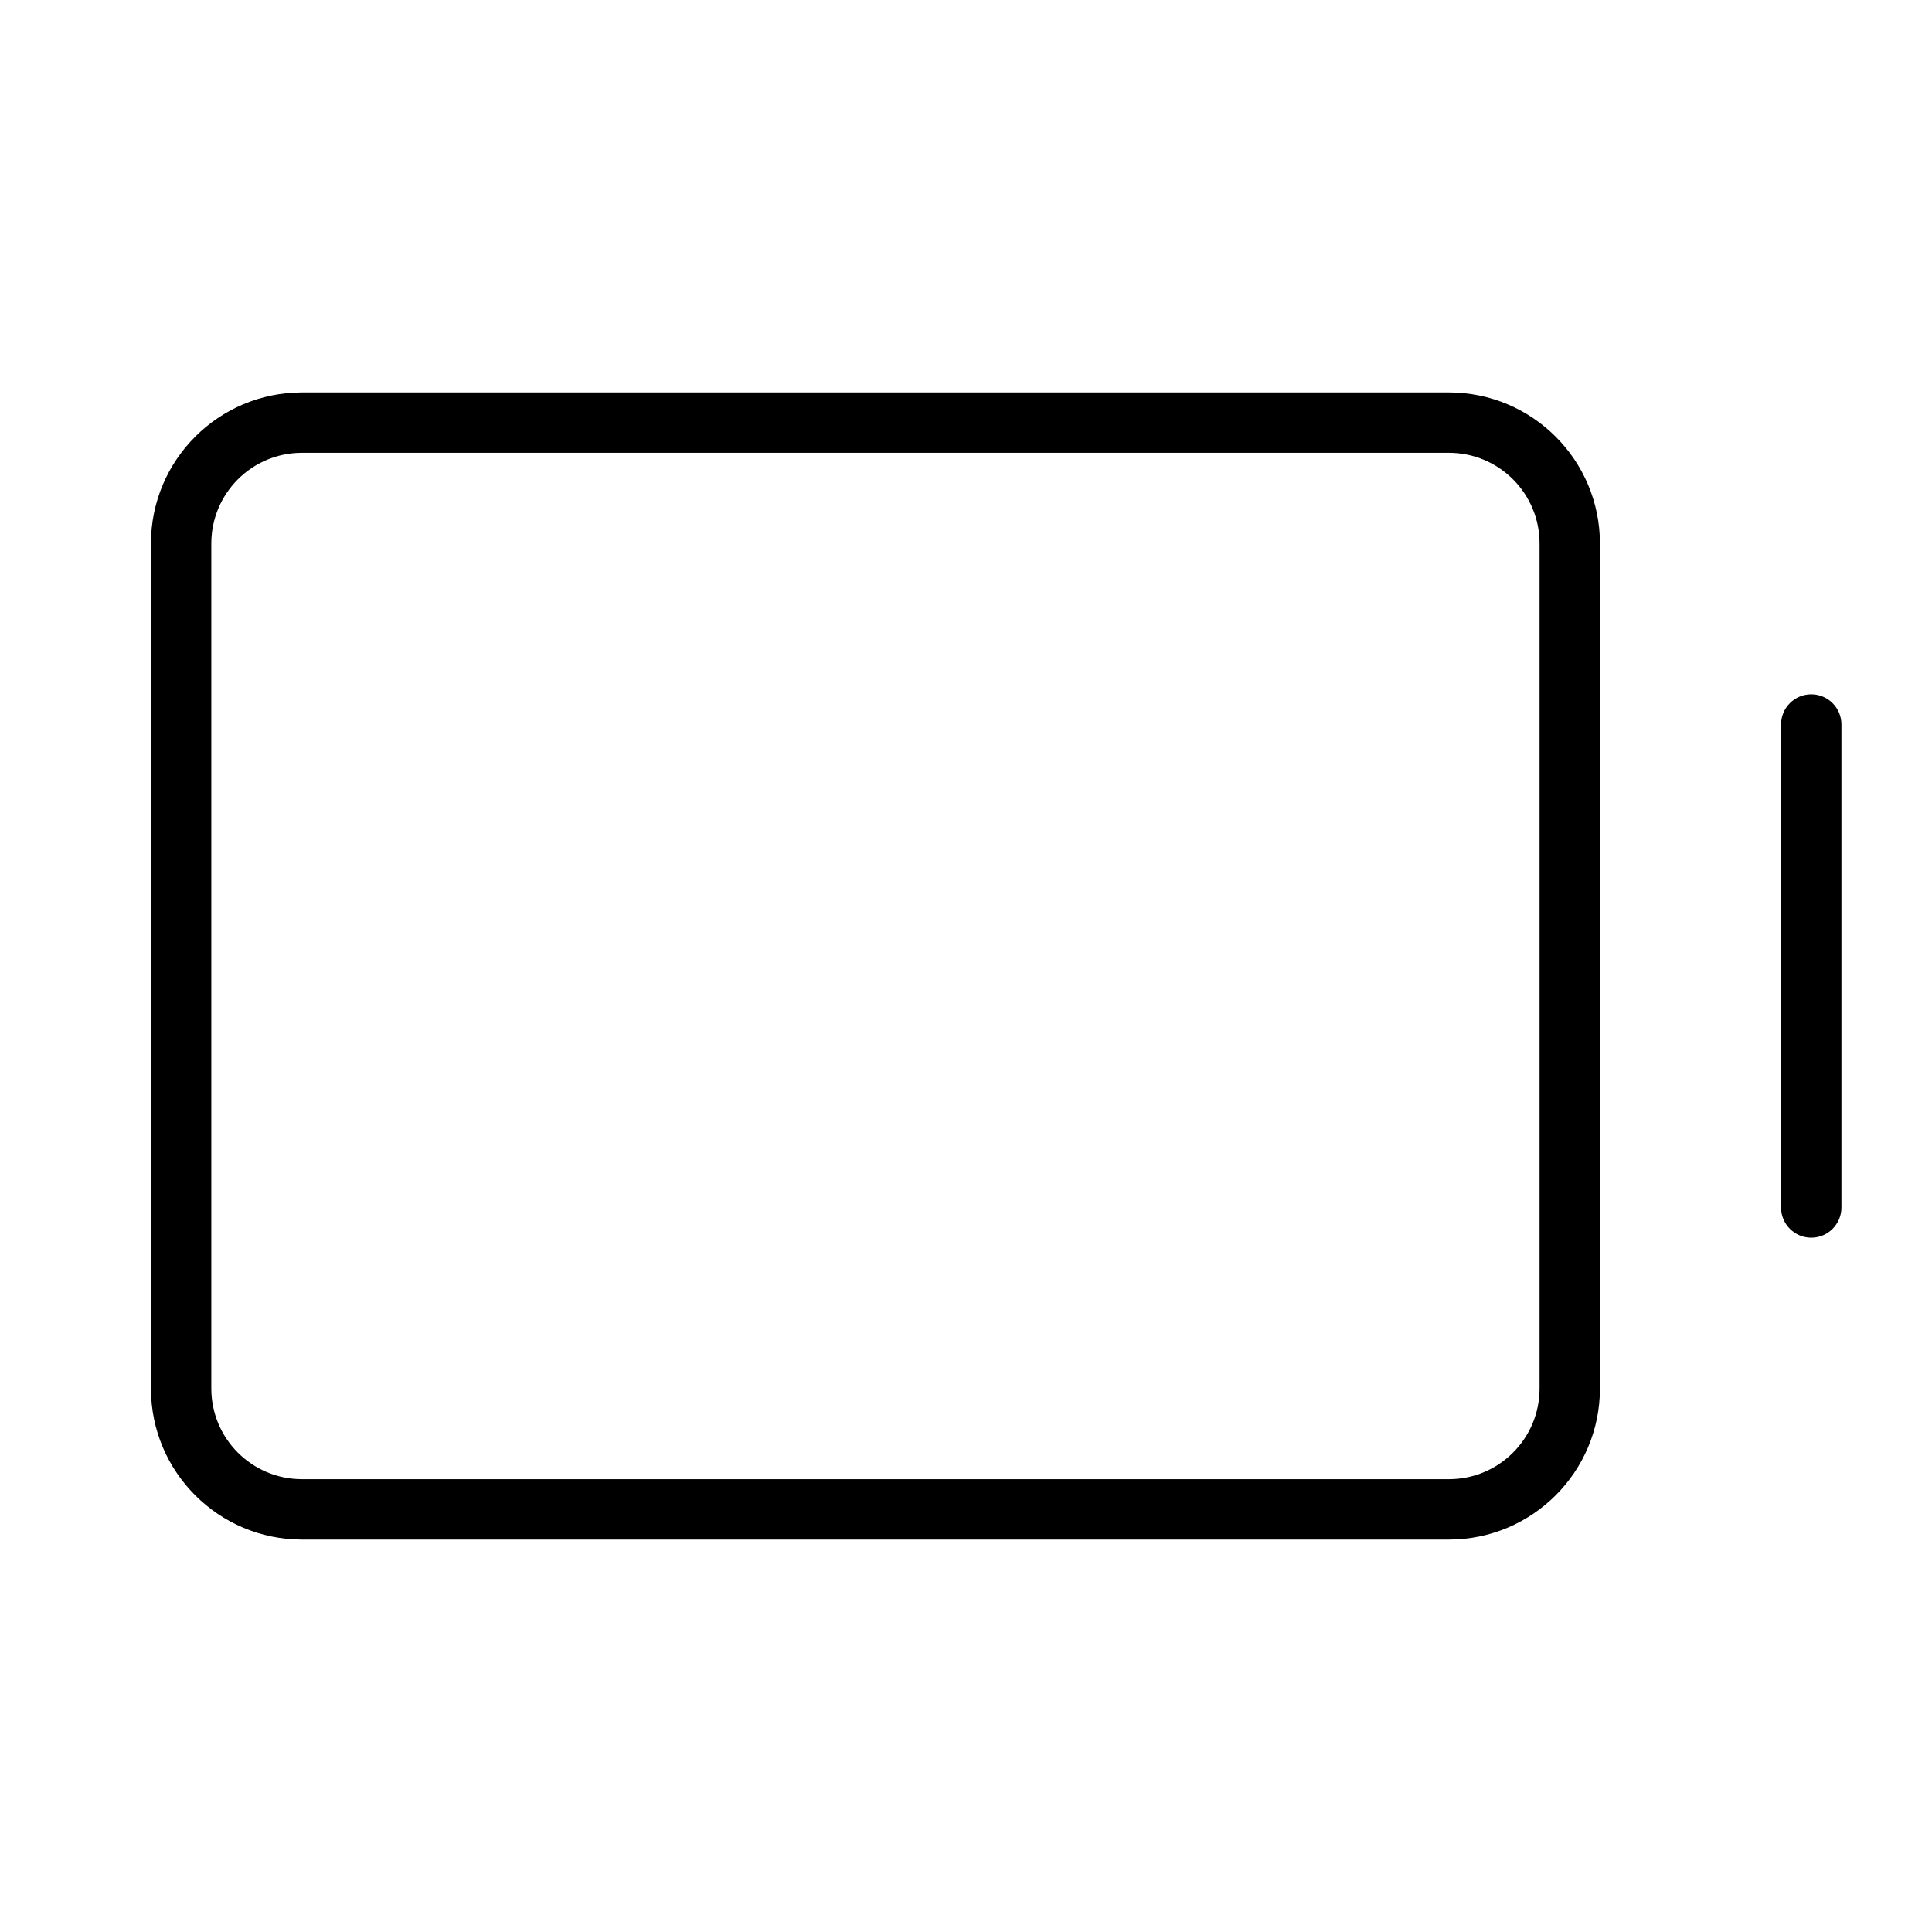
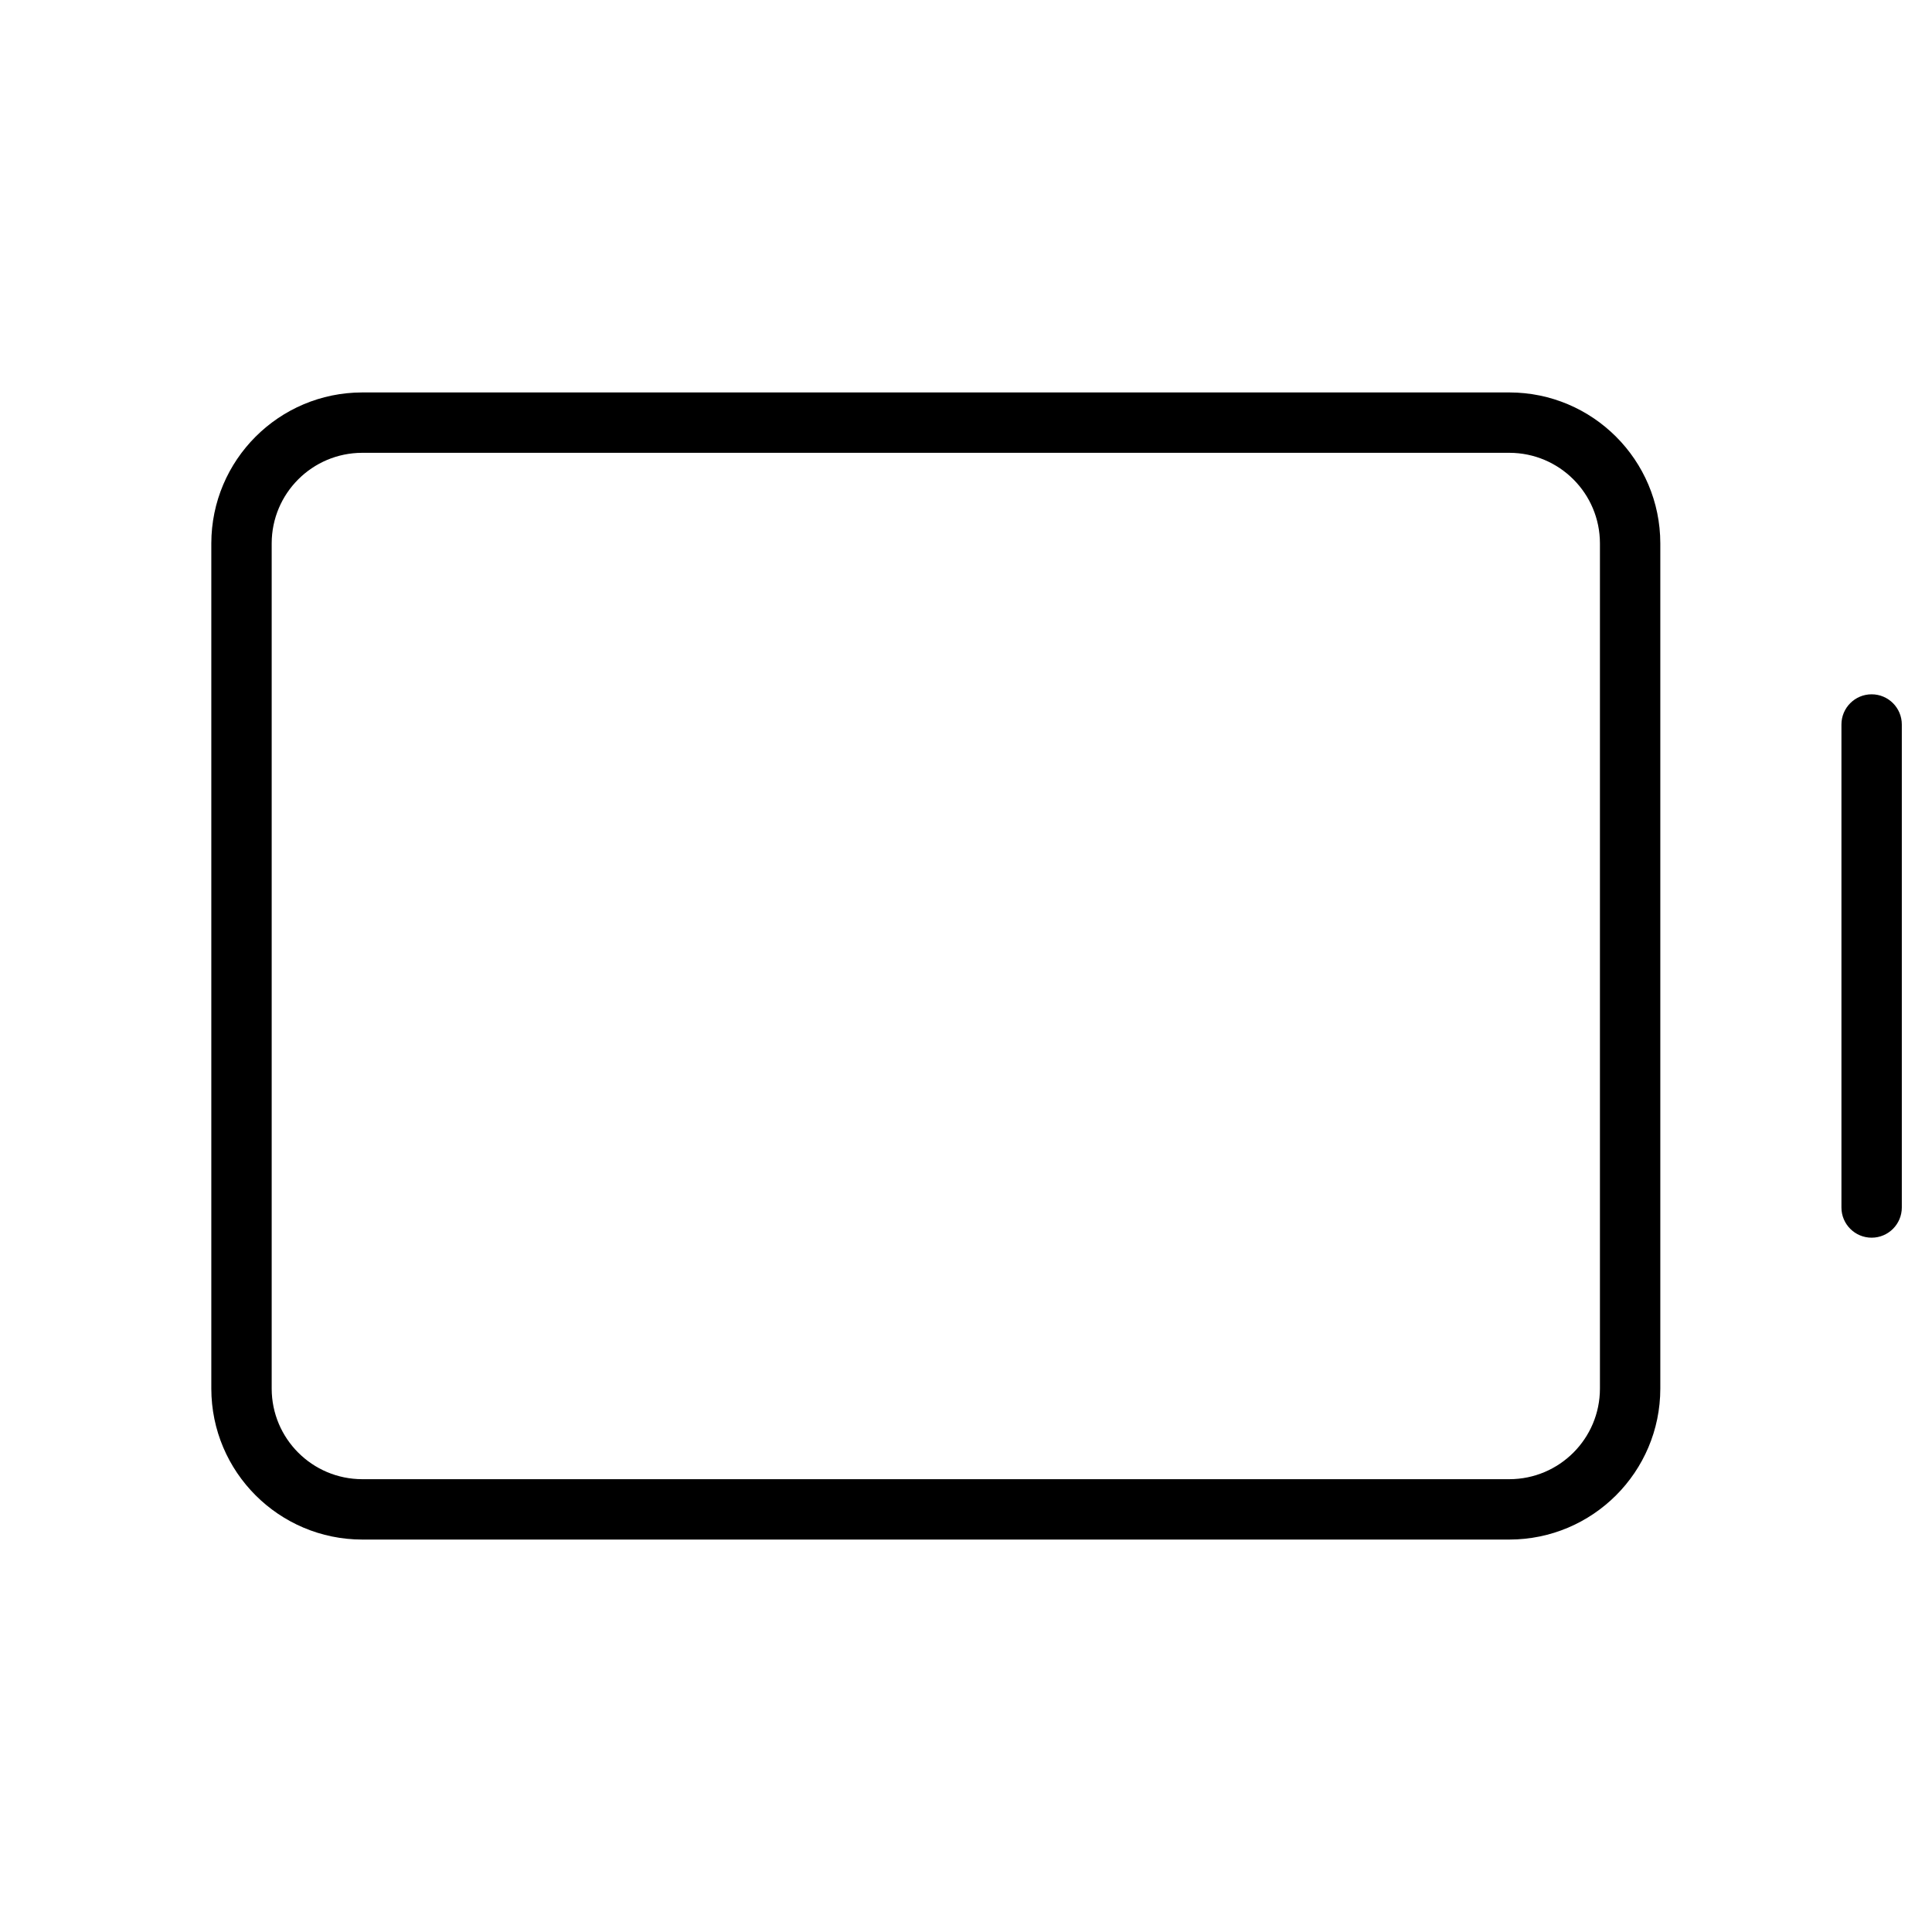
<svg xmlns="http://www.w3.org/2000/svg" id="Flat" viewBox="0 0 256 256">
-   <path d="M244,96v64a4,4,0,0,1-8,0V96a4,4,0,0,1,8,0ZM212,72V184a20.023,20.023,0,0,1-20,20H40a20.023,20.023,0,0,1-20-20V72A20.023,20.023,0,0,1,40,52H192A20.023,20.023,0,0,1,212,72Zm-8,0a12.013,12.013,0,0,0-12-12H40A12.013,12.013,0,0,0,28,72V184a12.013,12.013,0,0,0,12,12H192a12.013,12.013,0,0,0,12-12Z" />
+   <path d="M252,96v64a4,4,0,0,1-8,0V96a4,4,0,0,1,8,0ZM220,72V184a20.023,20.023,0,0,1-20,20H48a20.023,20.023,0,0,1-20-20V72A20.023,20.023,0,0,1,48,52H200A20.023,20.023,0,0,1,220,72Zm-8,0a12.013,12.013,0,0,0-12-12H48A12.013,12.013,0,0,0,36,72V184a12.013,12.013,0,0,0,12,12H200a12.013,12.013,0,0,0,12-12Z" />
</svg>
